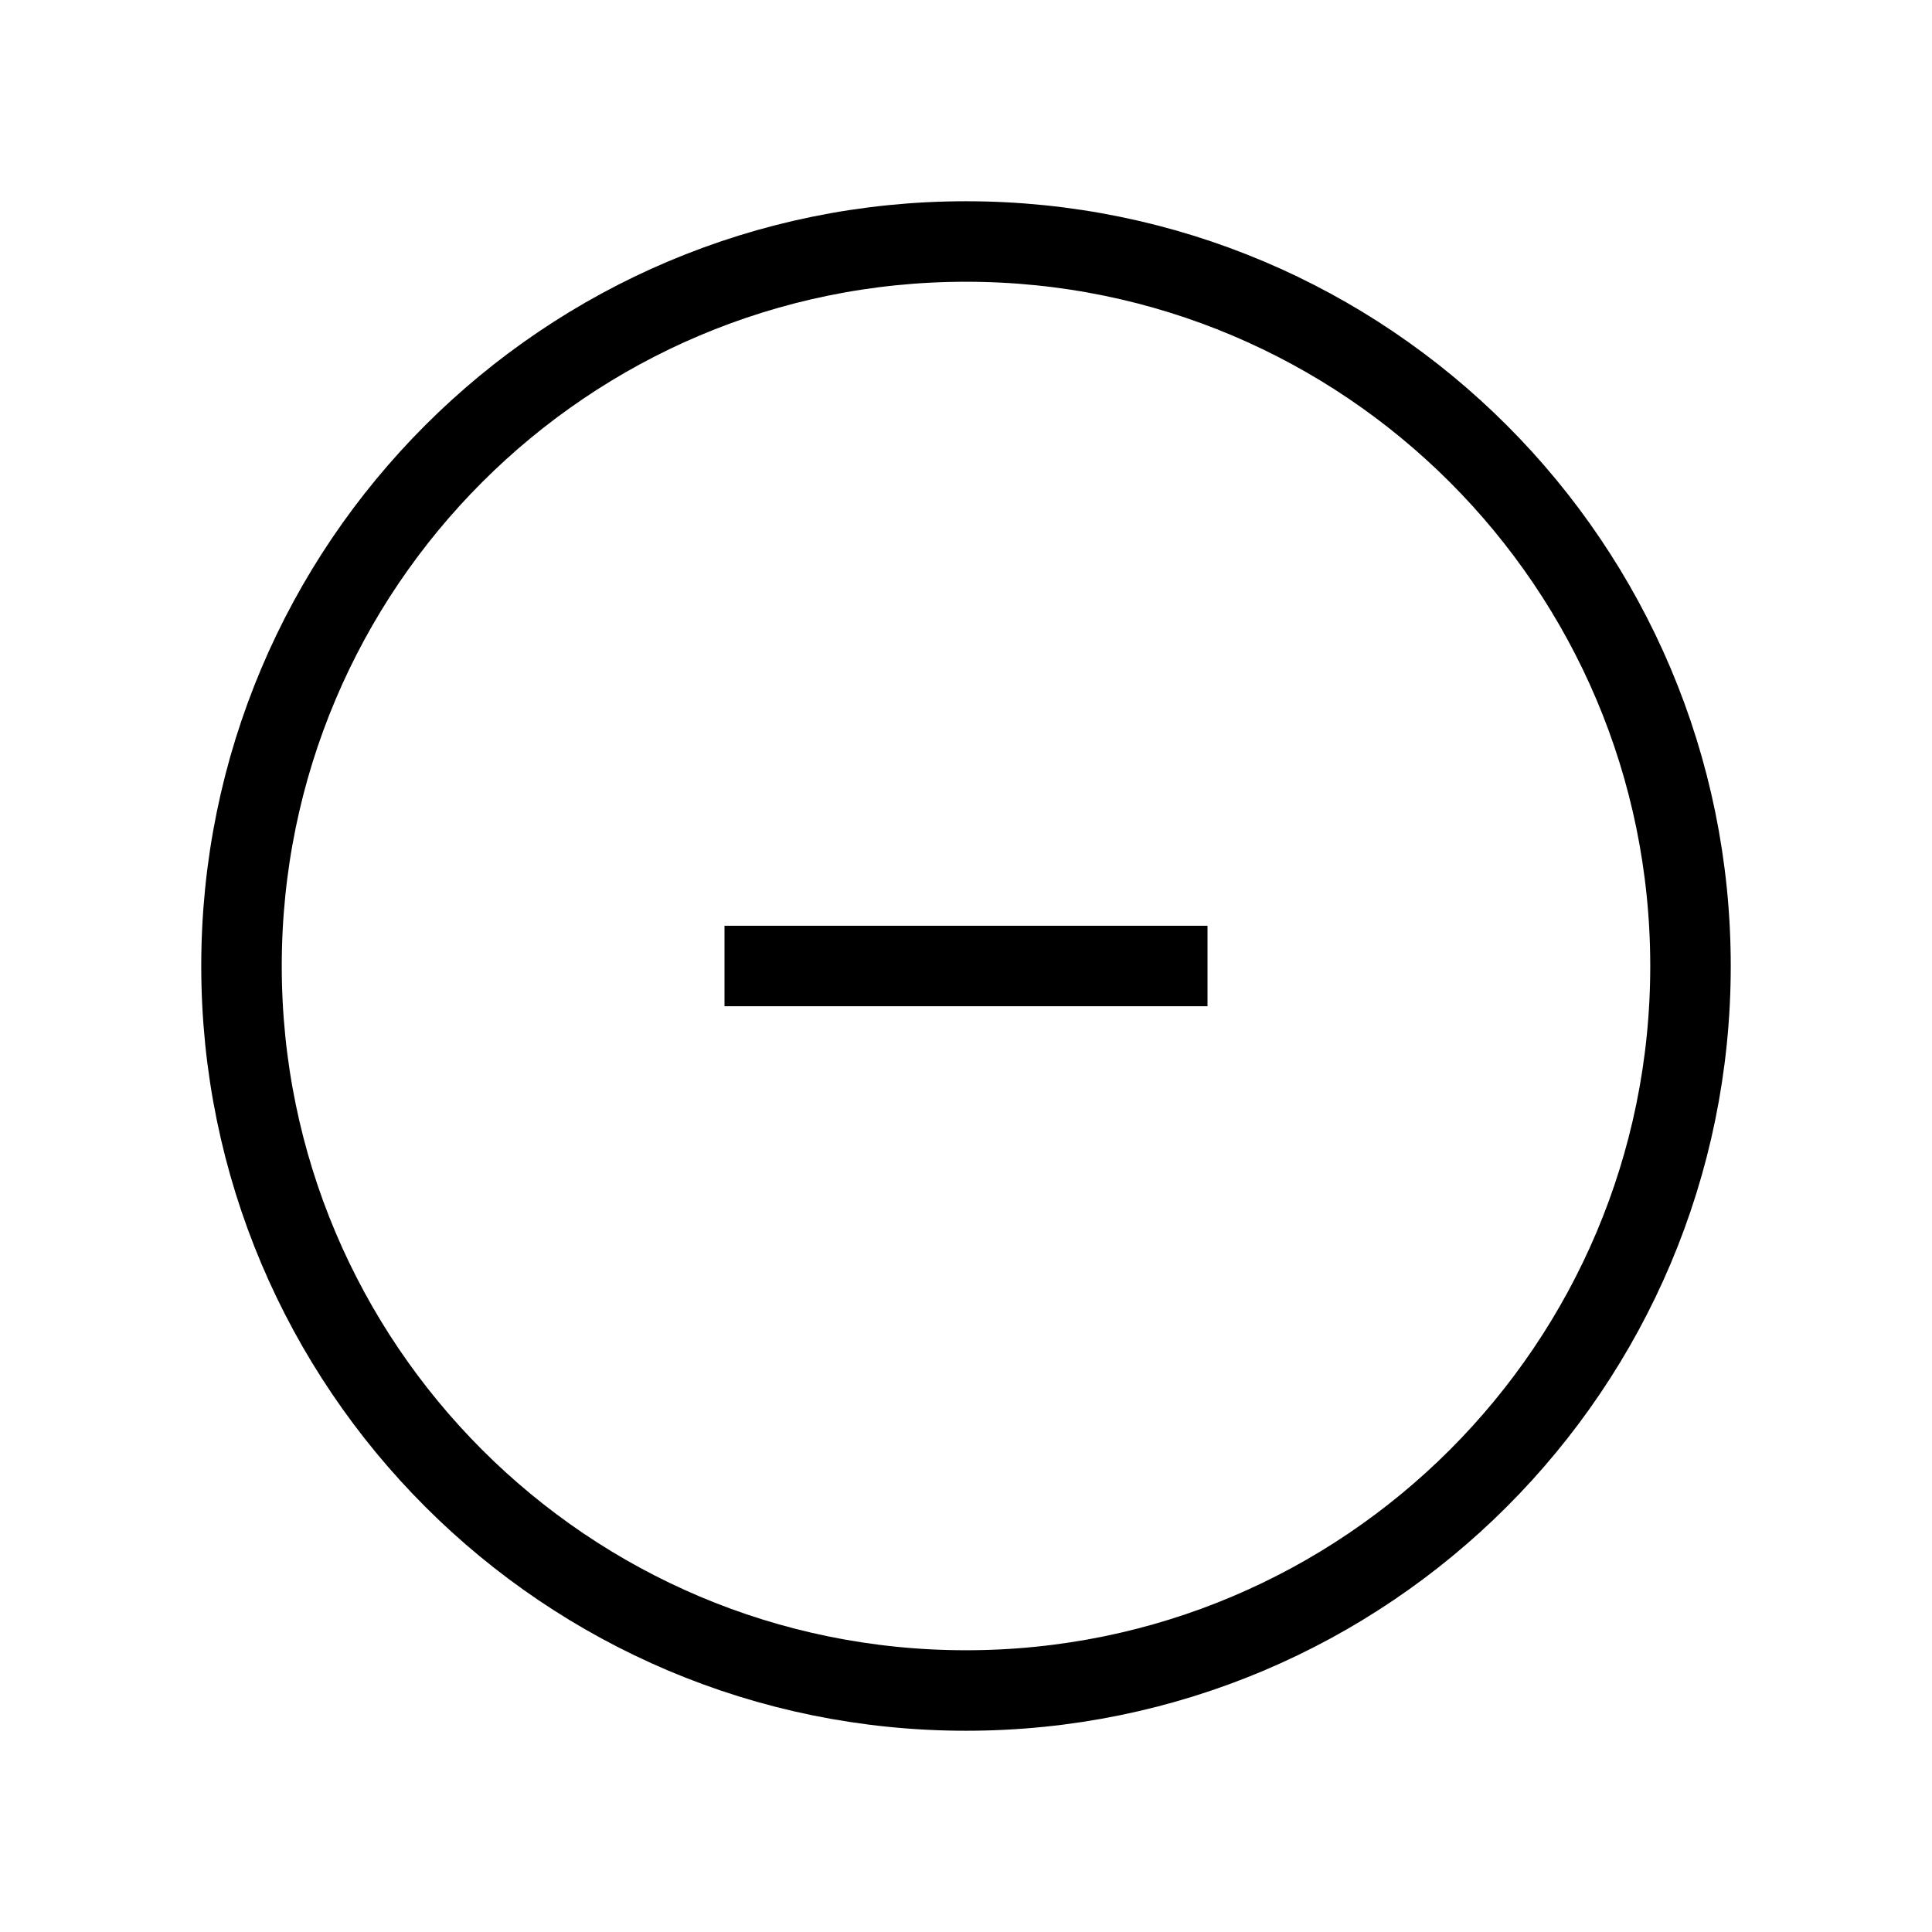
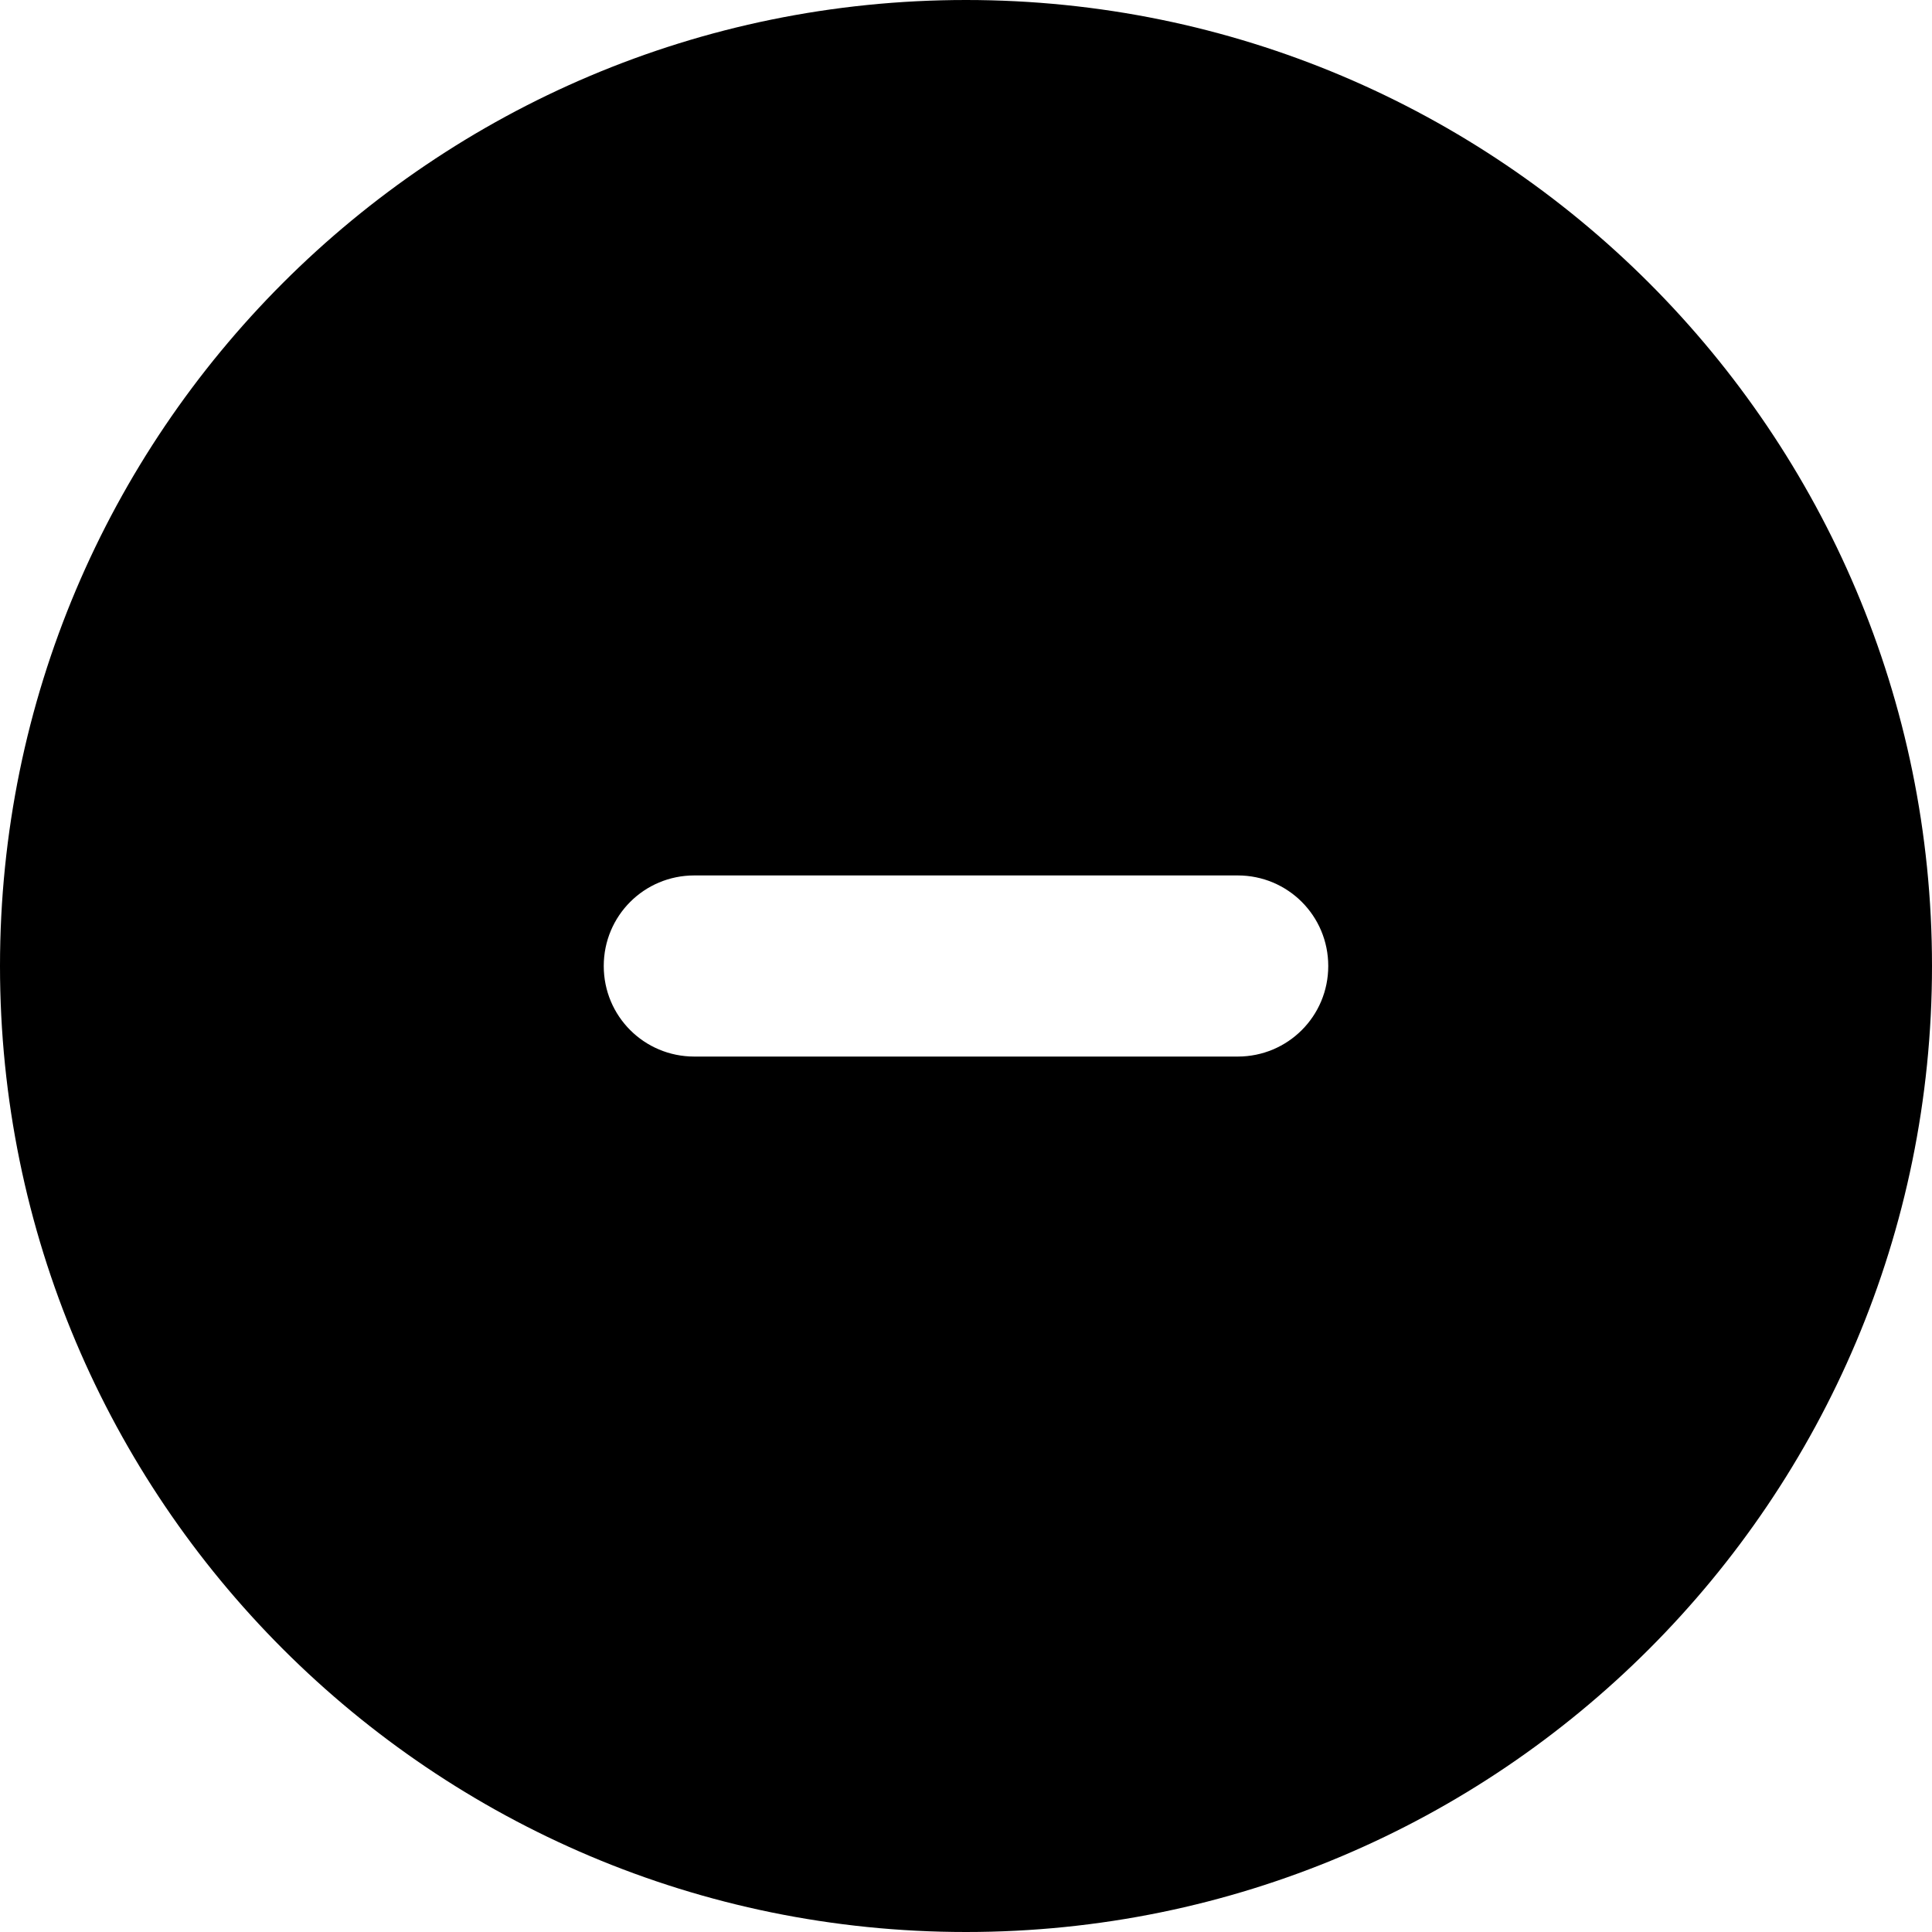
- <svg xmlns="http://www.w3.org/2000/svg" fill="none" viewBox="0 0 24 24" strokeWidth="1.5" stroke="currentColor" className="size-6">
-   <path strokeLinecap="round" strokeLinejoin="round" d="M15 12H9m12 0a9 9 0 1 1-18 0 9 9 0 0 1 18 0Z" />
+ <svg xmlns="http://www.w3.org/2000/svg" viewBox="0 0 512 512">
+   <path d="M256 512A256 256 0 1 0 256 0a256 256 0 1 0 0 512zM184 232l144 0c13.3 0 24 10.7 24 24s-10.7 24-24 24l-144 0c-13.3 0-24-10.7-24-24s10.7-24 24-24z" />
</svg>
